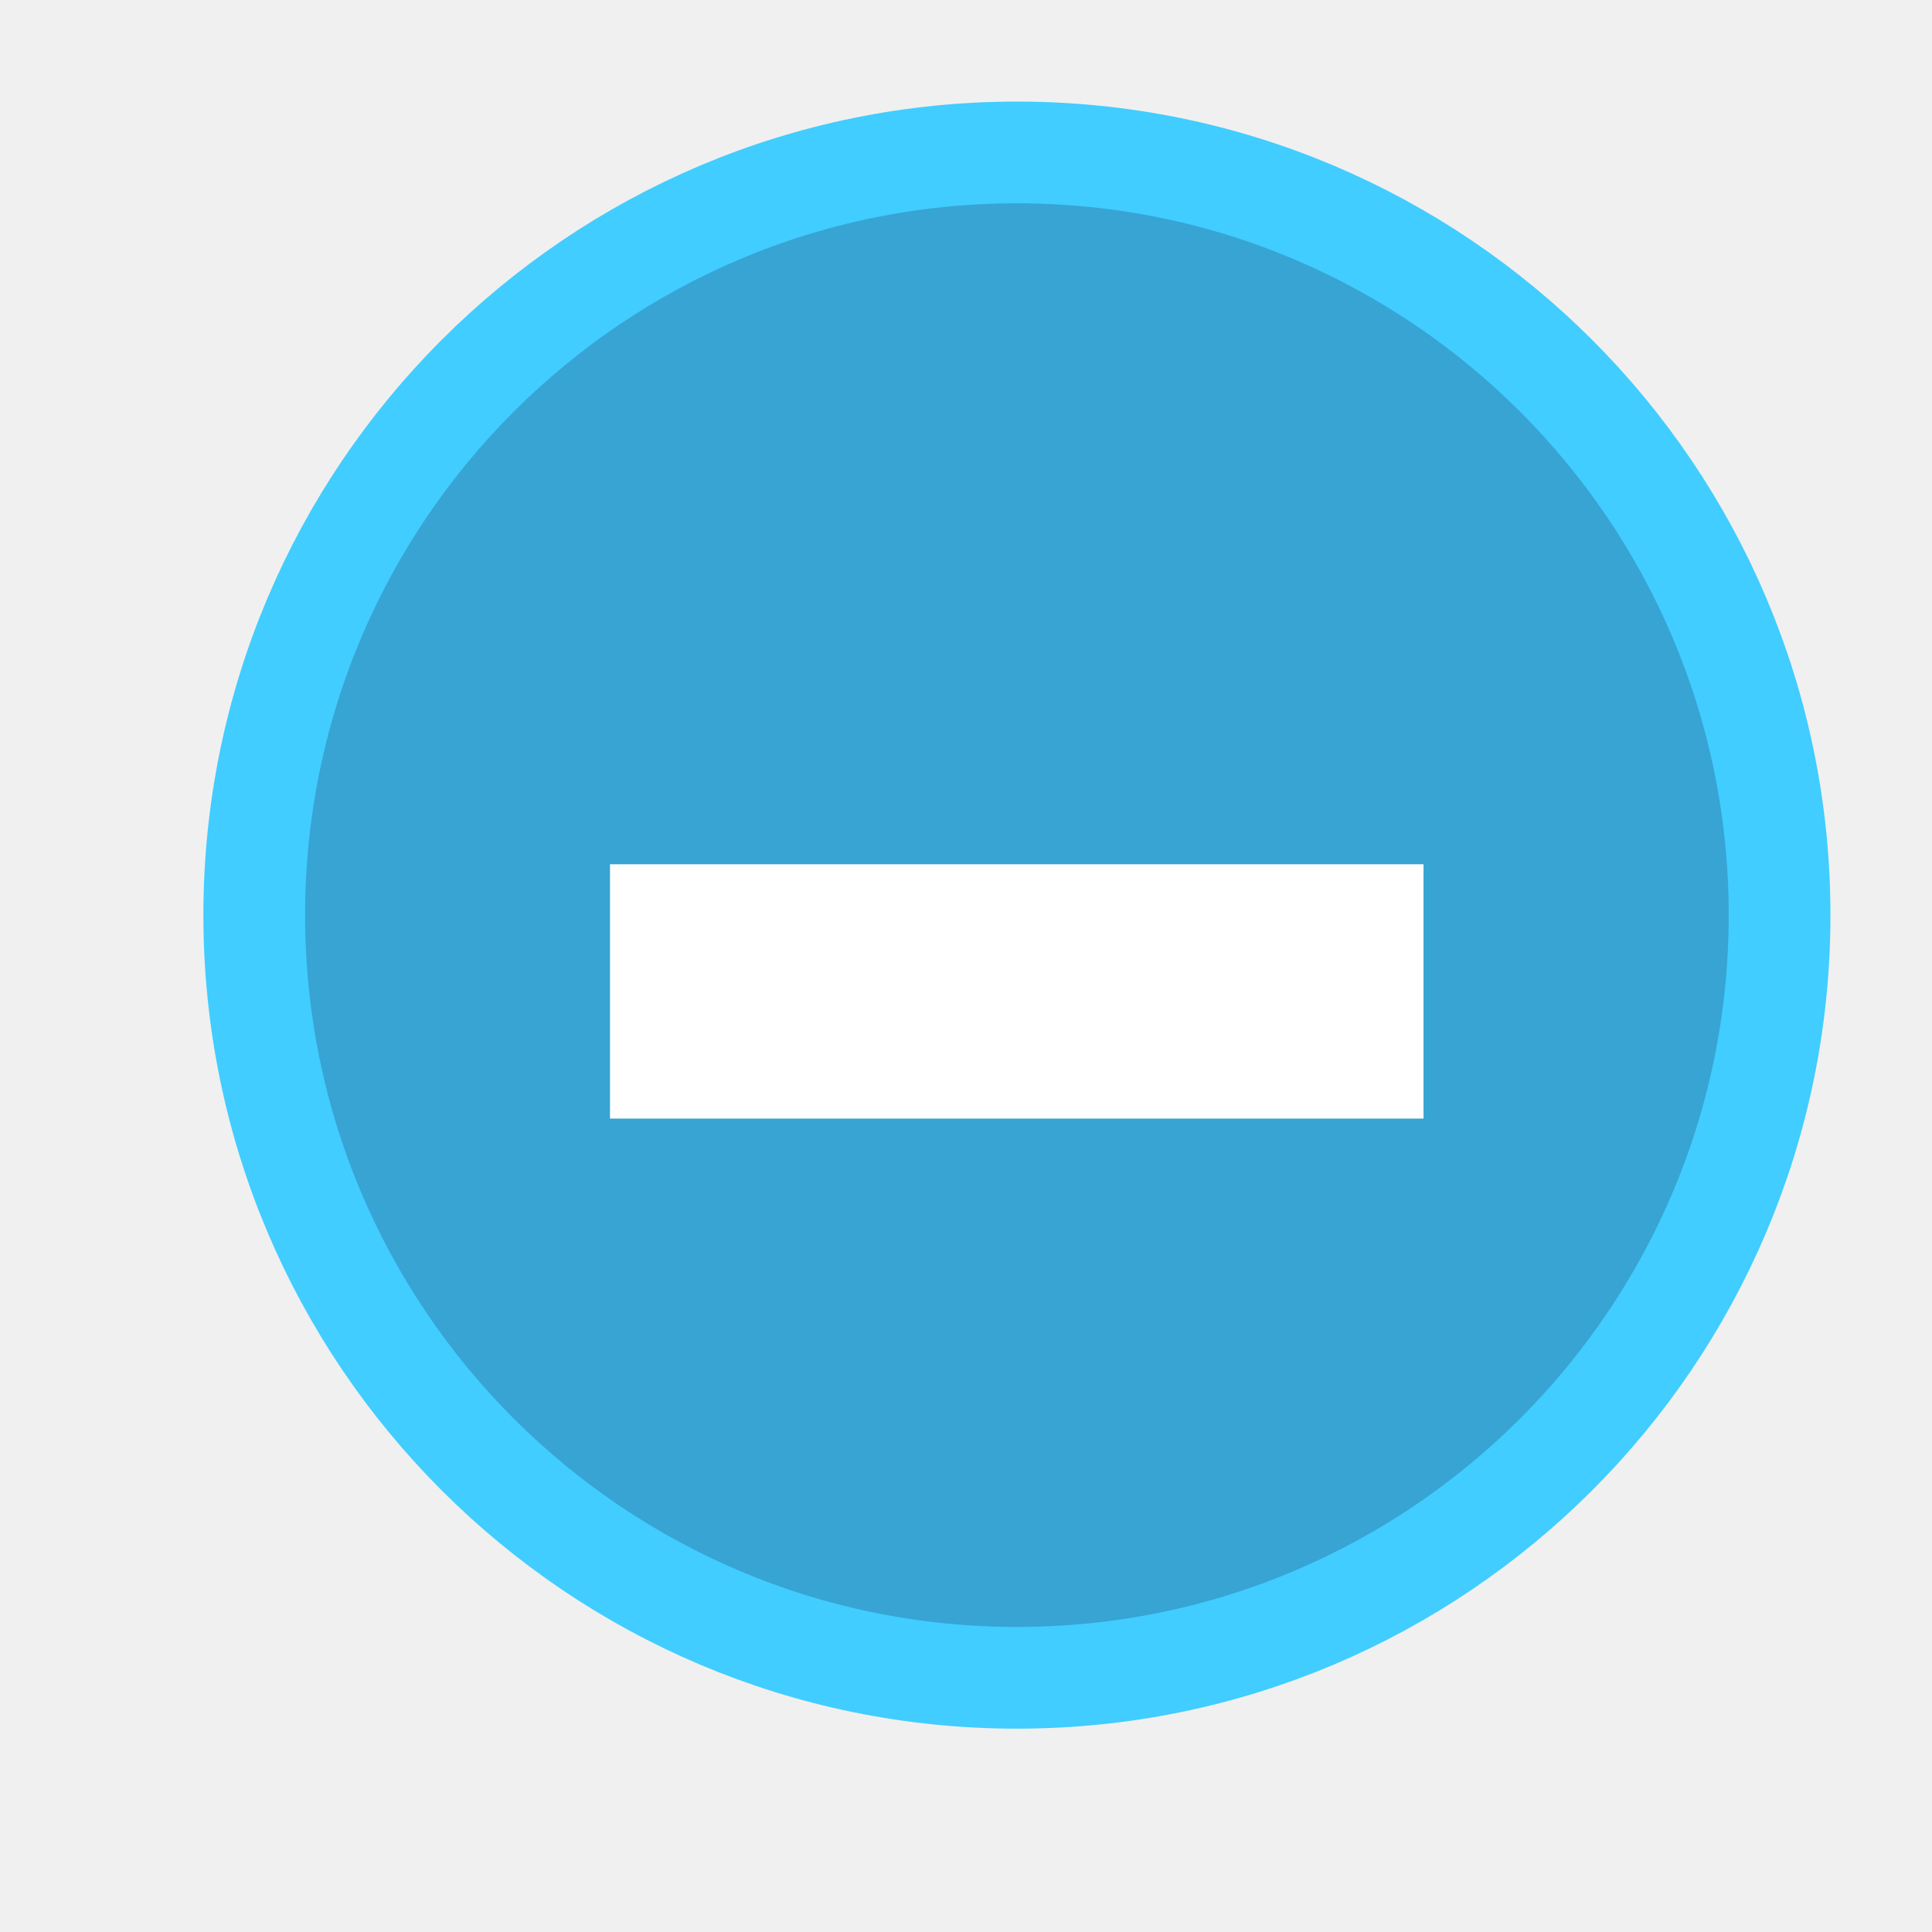
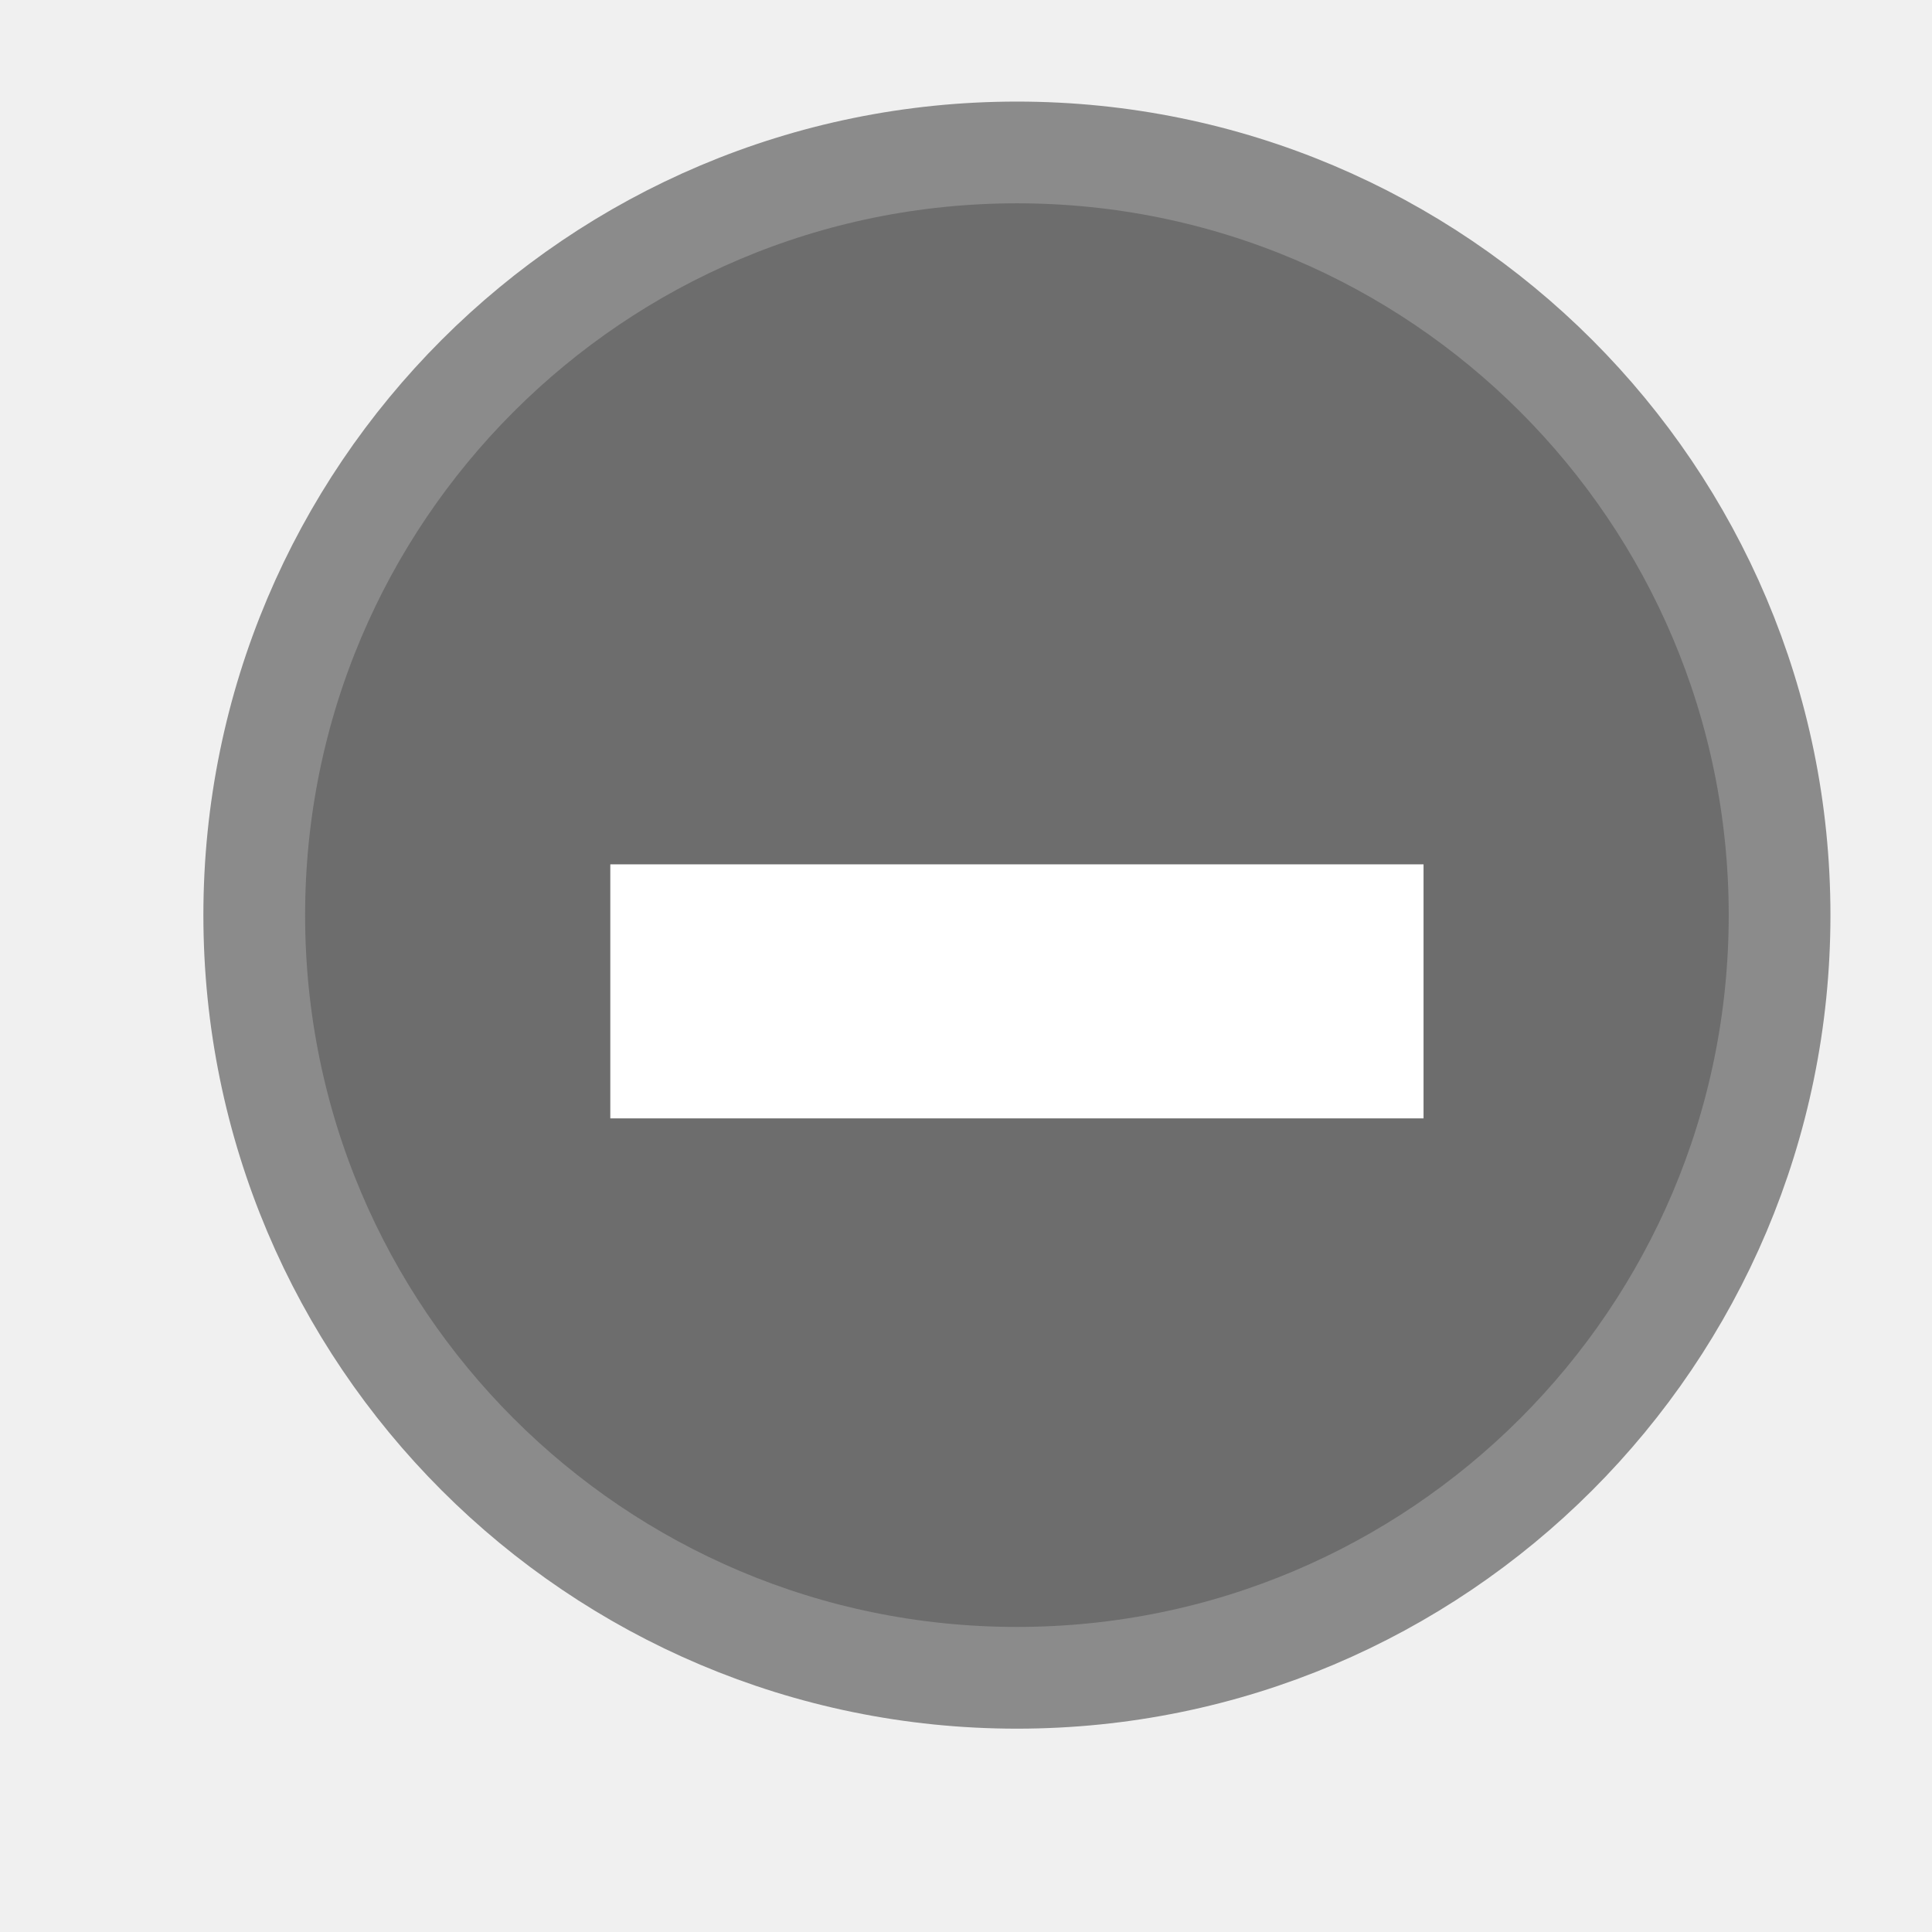
<svg xmlns="http://www.w3.org/2000/svg" id="svg8" version="1.1" viewBox="0 0 5.027 5.027" height="19" width="19">
  <defs id="defs2" />
  <g transform="matrix(0.8021109,0,0,0.8021264,0.5235831,-233.728)" id="layer1">
-     <circle r="2.474" cy="294.354" cx="2.646" id="path815" style="opacity:1;fill:#37a4d4;fill-opacity:1;stroke:#41cdff;stroke-width:0.33;stroke-linecap:round;stroke-linejoin:miter;stroke-miterlimit:4;stroke-dasharray:none;stroke-opacity:1;paint-order:markers fill stroke" />
-     <path id="rect1265" d="m 1.326,294.189 h 2.639 v 0.825 H 1.326 Z" style="opacity:1;fill:#ffffff;fill-opacity:1;stroke:none;stroke-width:0.212;stroke-linecap:round;stroke-linejoin:miter;stroke-miterlimit:4;stroke-dasharray:none;stroke-opacity:1;paint-order:markers fill stroke" />
+     <circle r="2.474" cy="294.354" cx="2.646" id="path815" style="opacity:1;fill:#6d6d6d;fill-opacity:1;stroke:#8b8b8b;stroke-width:0.33;stroke-linecap:round;stroke-linejoin:miter;stroke-miterlimit:4;stroke-dasharray:none;stroke-opacity:1;paint-order:markers fill stroke" />
  </g>
+   <path style="opacity:1;fill:#ffffff;fill-opacity:1;stroke:none;stroke-width:0.17;stroke-linecap:round;stroke-linejoin:miter;stroke-miterlimit:4;stroke-dasharray:none;stroke-opacity:1;paint-order:markers fill stroke" d="M 1.588,2.249 H 3.704 V 2.91 H 1.588 Z" id="rect1265" />
</svg>
